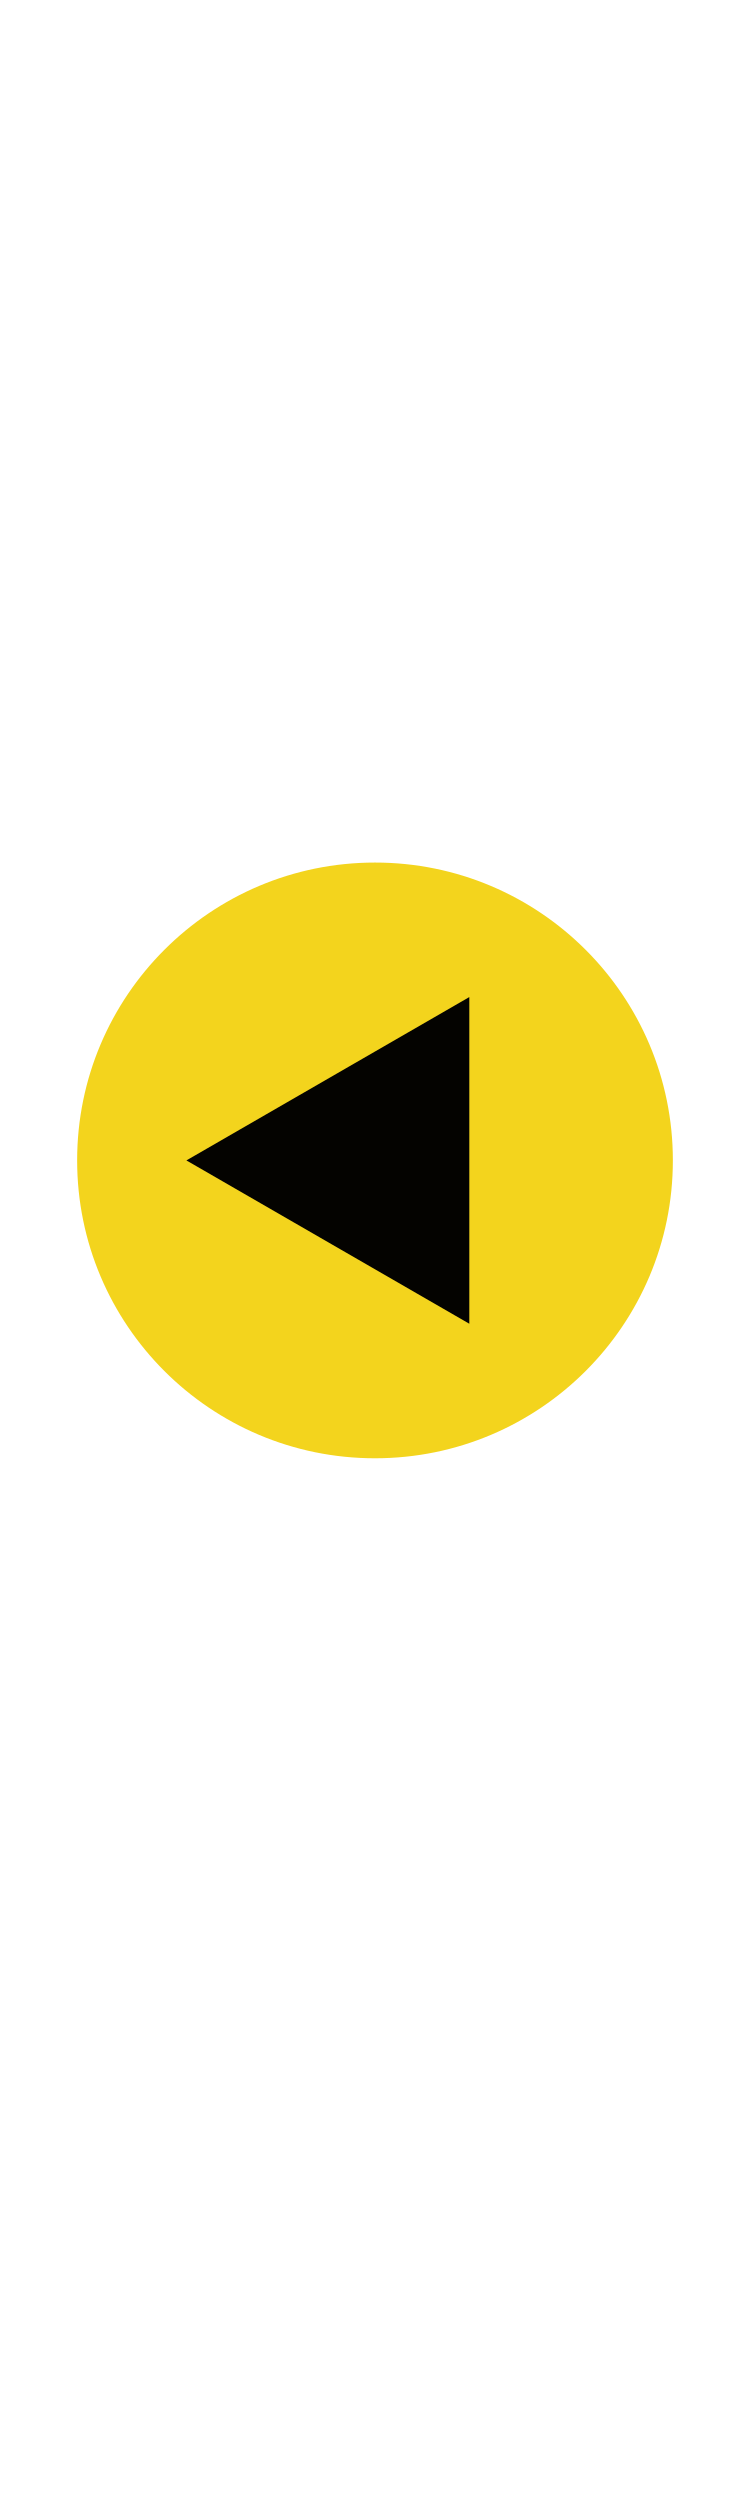
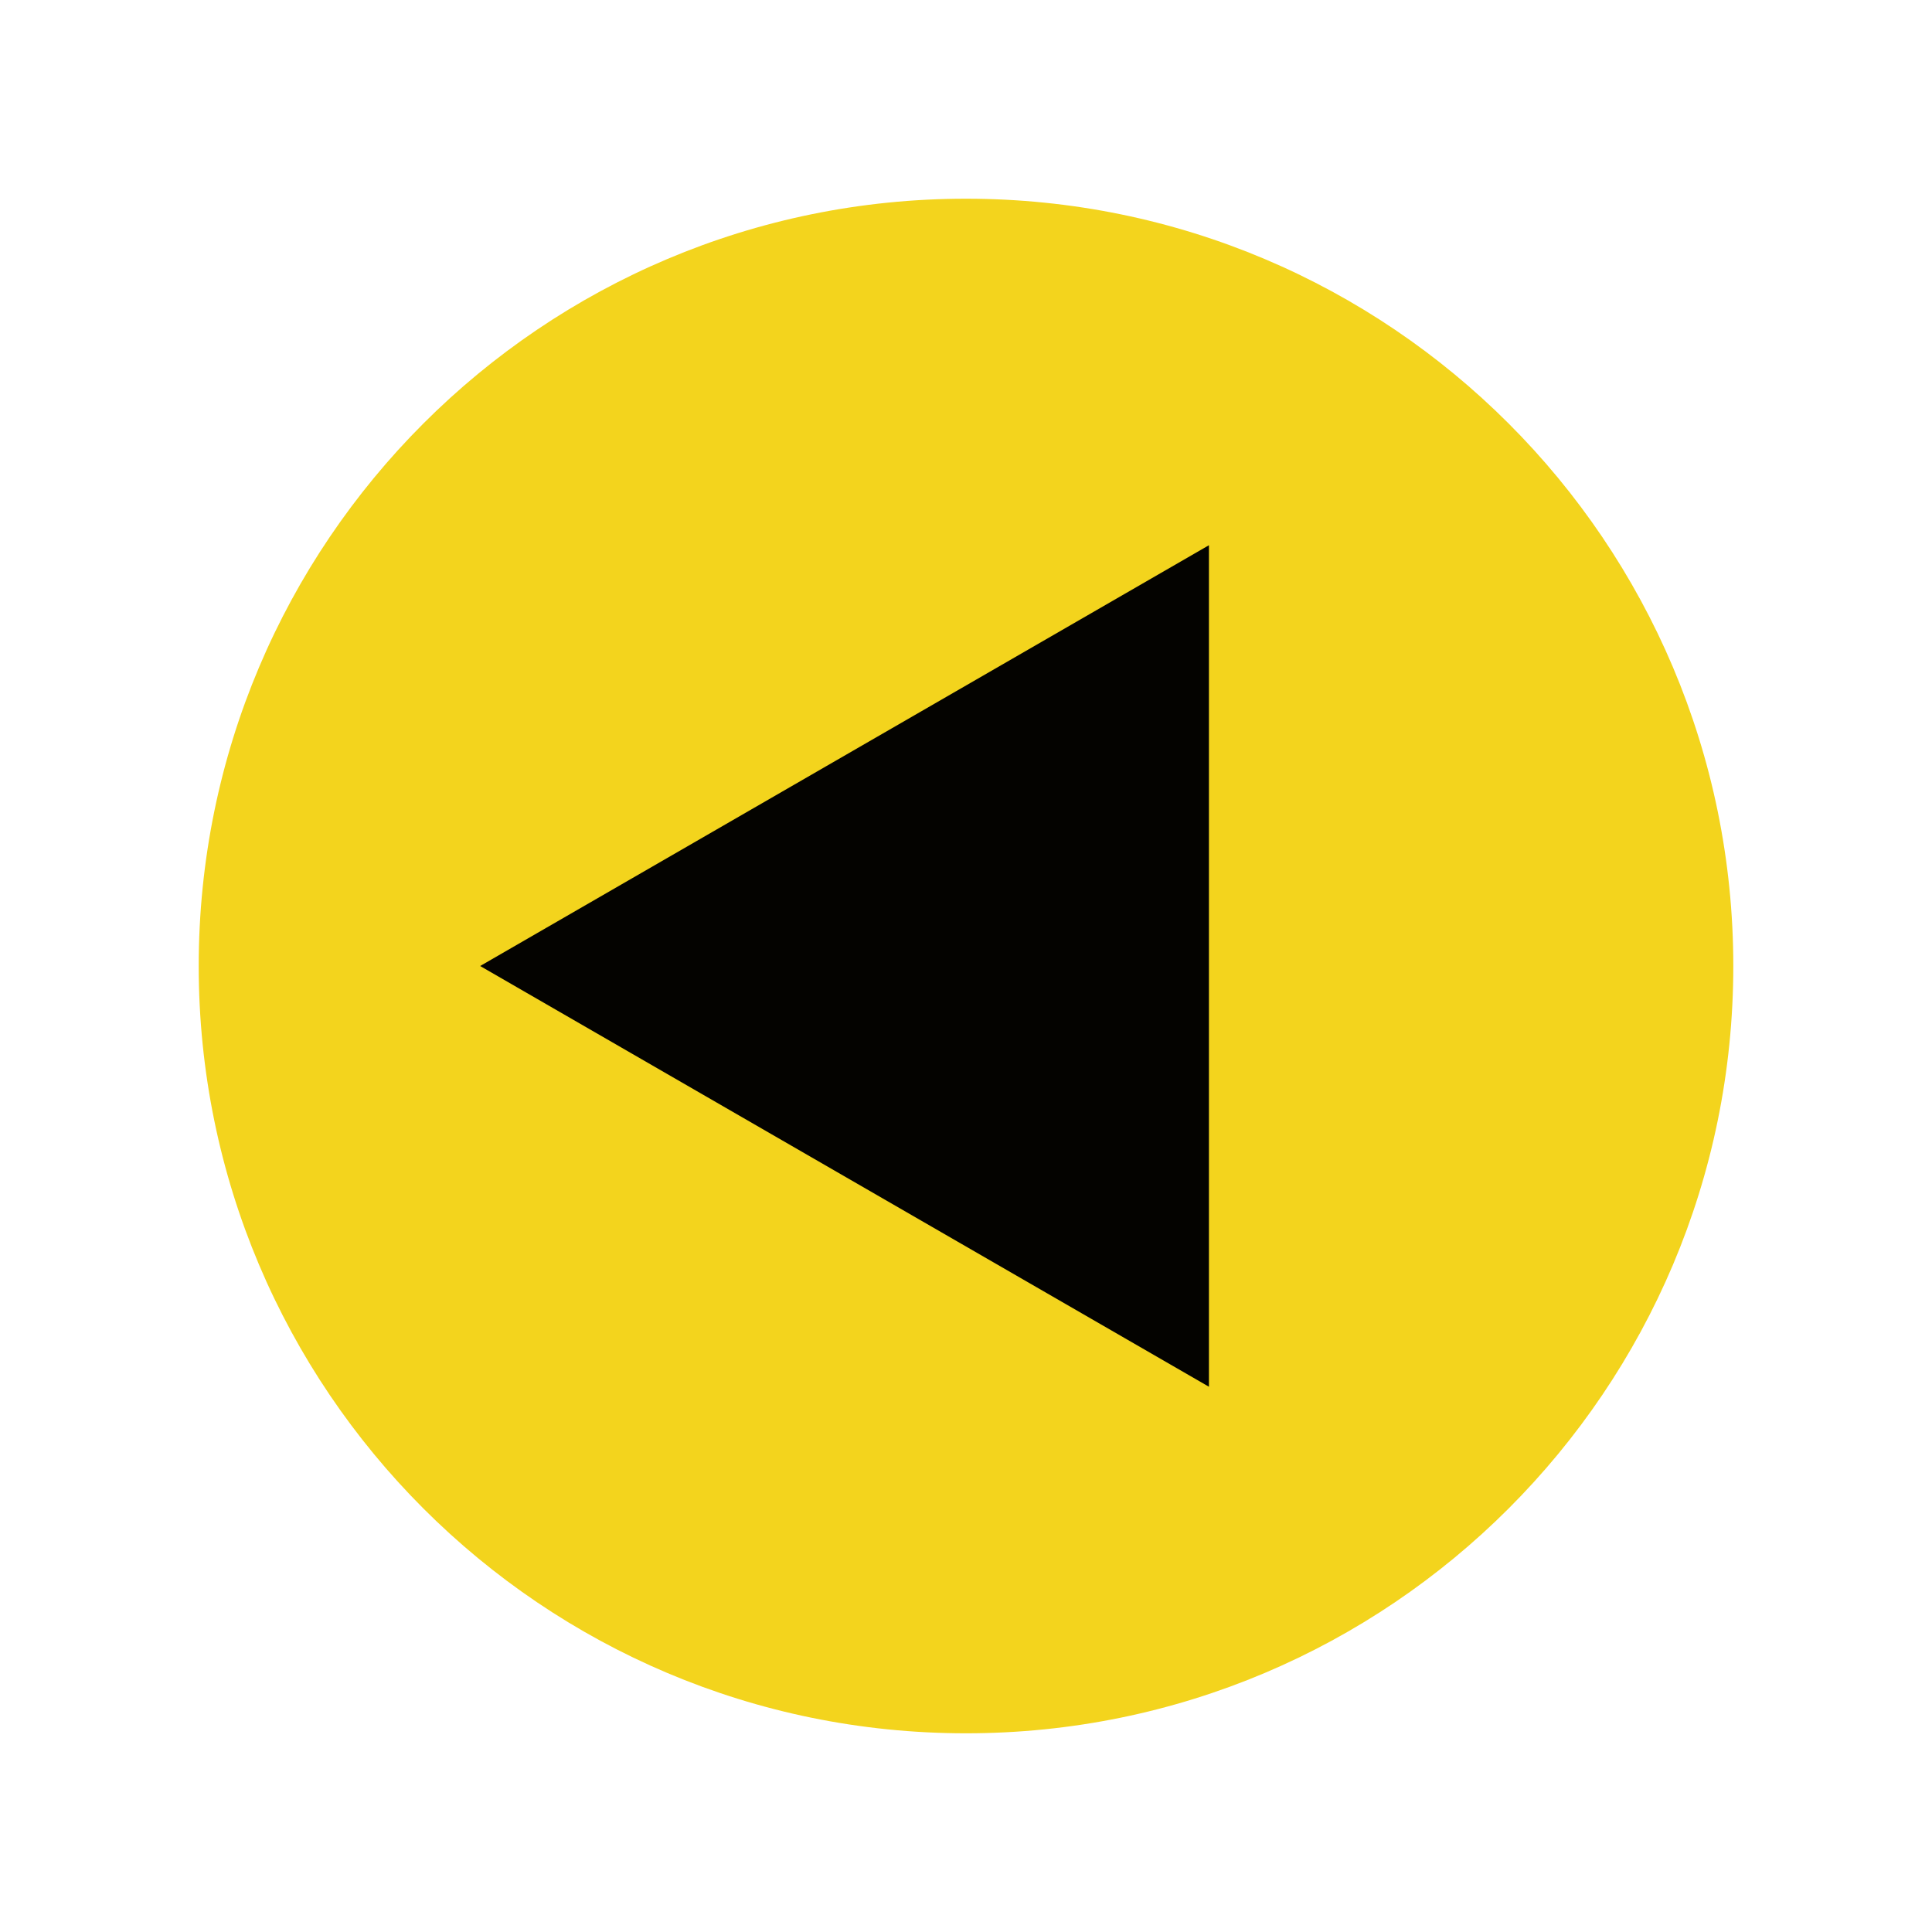
- <svg xmlns="http://www.w3.org/2000/svg" width="60" height="200" viewBox="0 0 15.875 52.917" version="1.1" id="svg8">
+ <svg xmlns="http://www.w3.org/2000/svg" width="60" height="60" viewBox="0 0 15.875 15.875" version="1.1" id="svg8">
  <defs id="defs2" />
-   <g id="g1156" transform="matrix(0,-0.3439216,0.3439216,0,-96.25281,34.76676)">
+   <g id="g1156" transform="matrix(0,-0.3439216,0.3439216,0,-96.25281,18.14204)">
    <path style="opacity:1;fill:#f3d41d;fill-opacity:1;fill-rule:nonzero;stroke:none;stroke-width:2.646;stroke-linecap:round;stroke-linejoin:round;stroke-miterlimit:4;stroke-dasharray:none;stroke-opacity:1" d="M 48.003,302.948 A 18.332,18.332 0 0 1 29.671,321.28 18.332,18.332 0 0 1 11.339,302.948 18.332,18.332 0 0 1 29.671,284.616 18.332,18.332 0 0 1 48.003,302.948 Z" id="circle1152" />
    <path style="opacity:1;fill:#040300;fill-opacity:1;fill-rule:nonzero;stroke:none;stroke-width:1.765;stroke-linecap:round;stroke-linejoin:round;stroke-miterlimit:4;stroke-dasharray:none;stroke-opacity:1" d="m 29.671,291.34 10.053,17.412 H 19.619 Z" id="path1154" />
  </g>
</svg>
